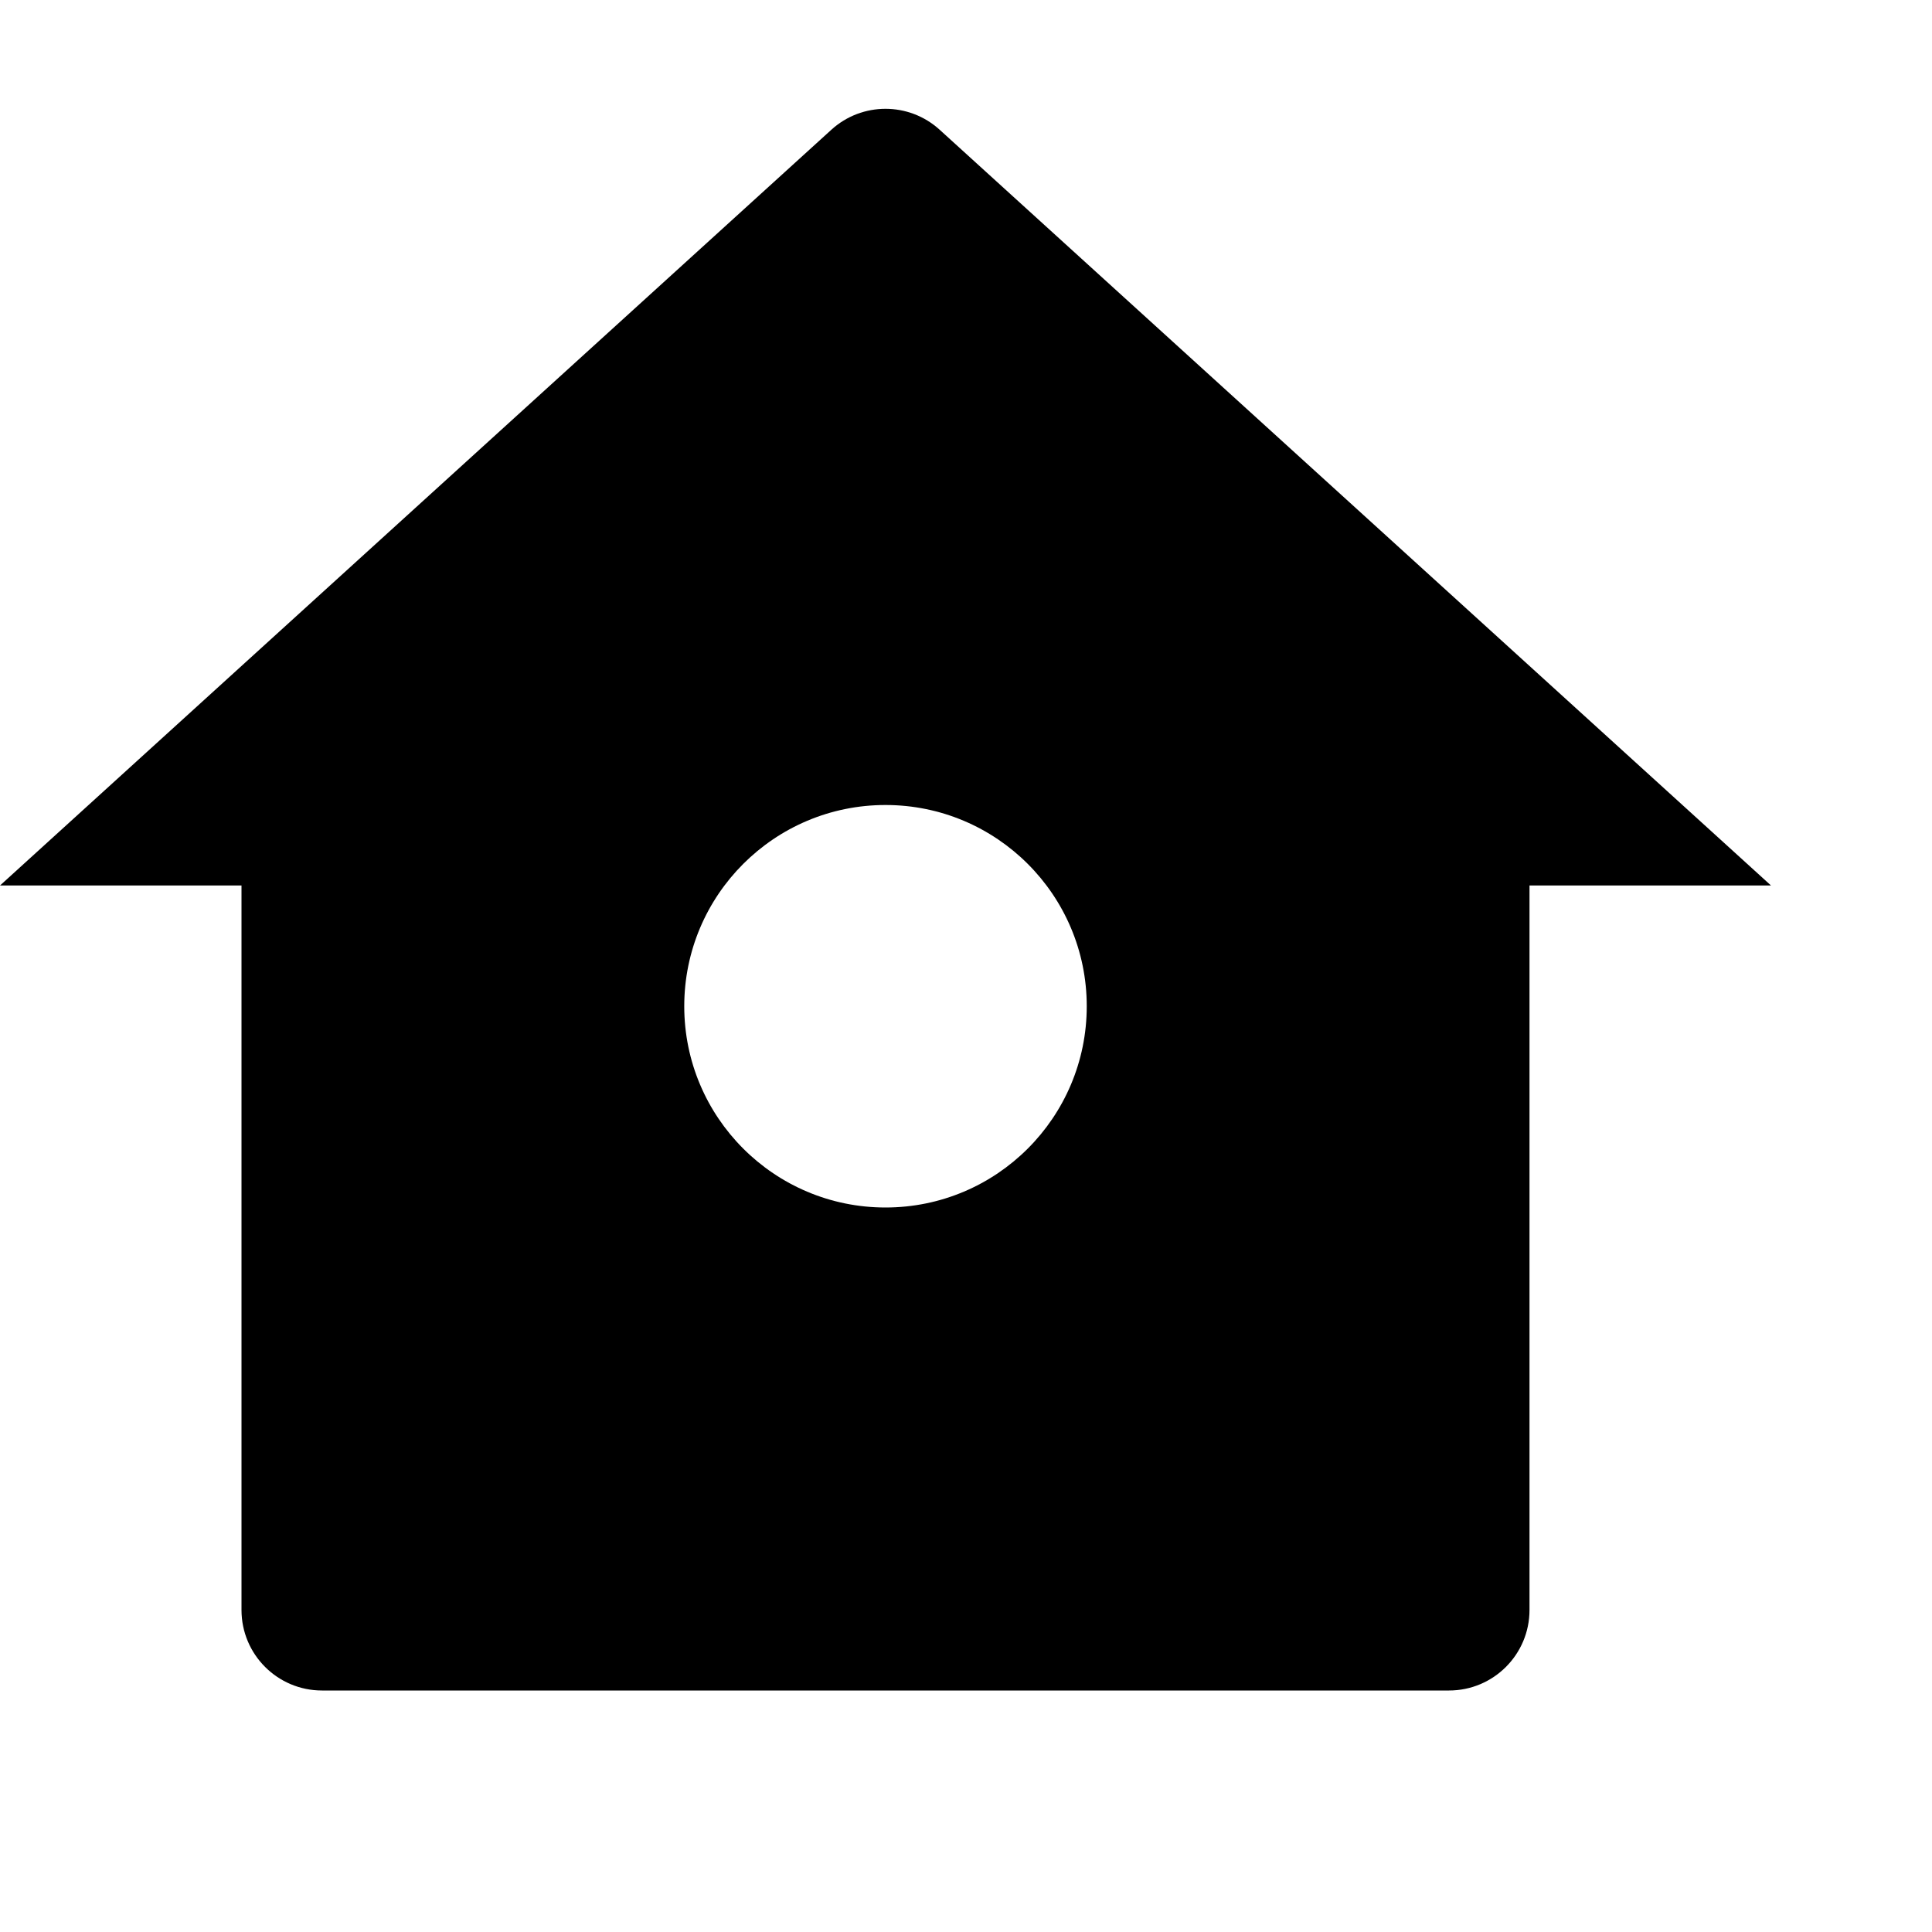
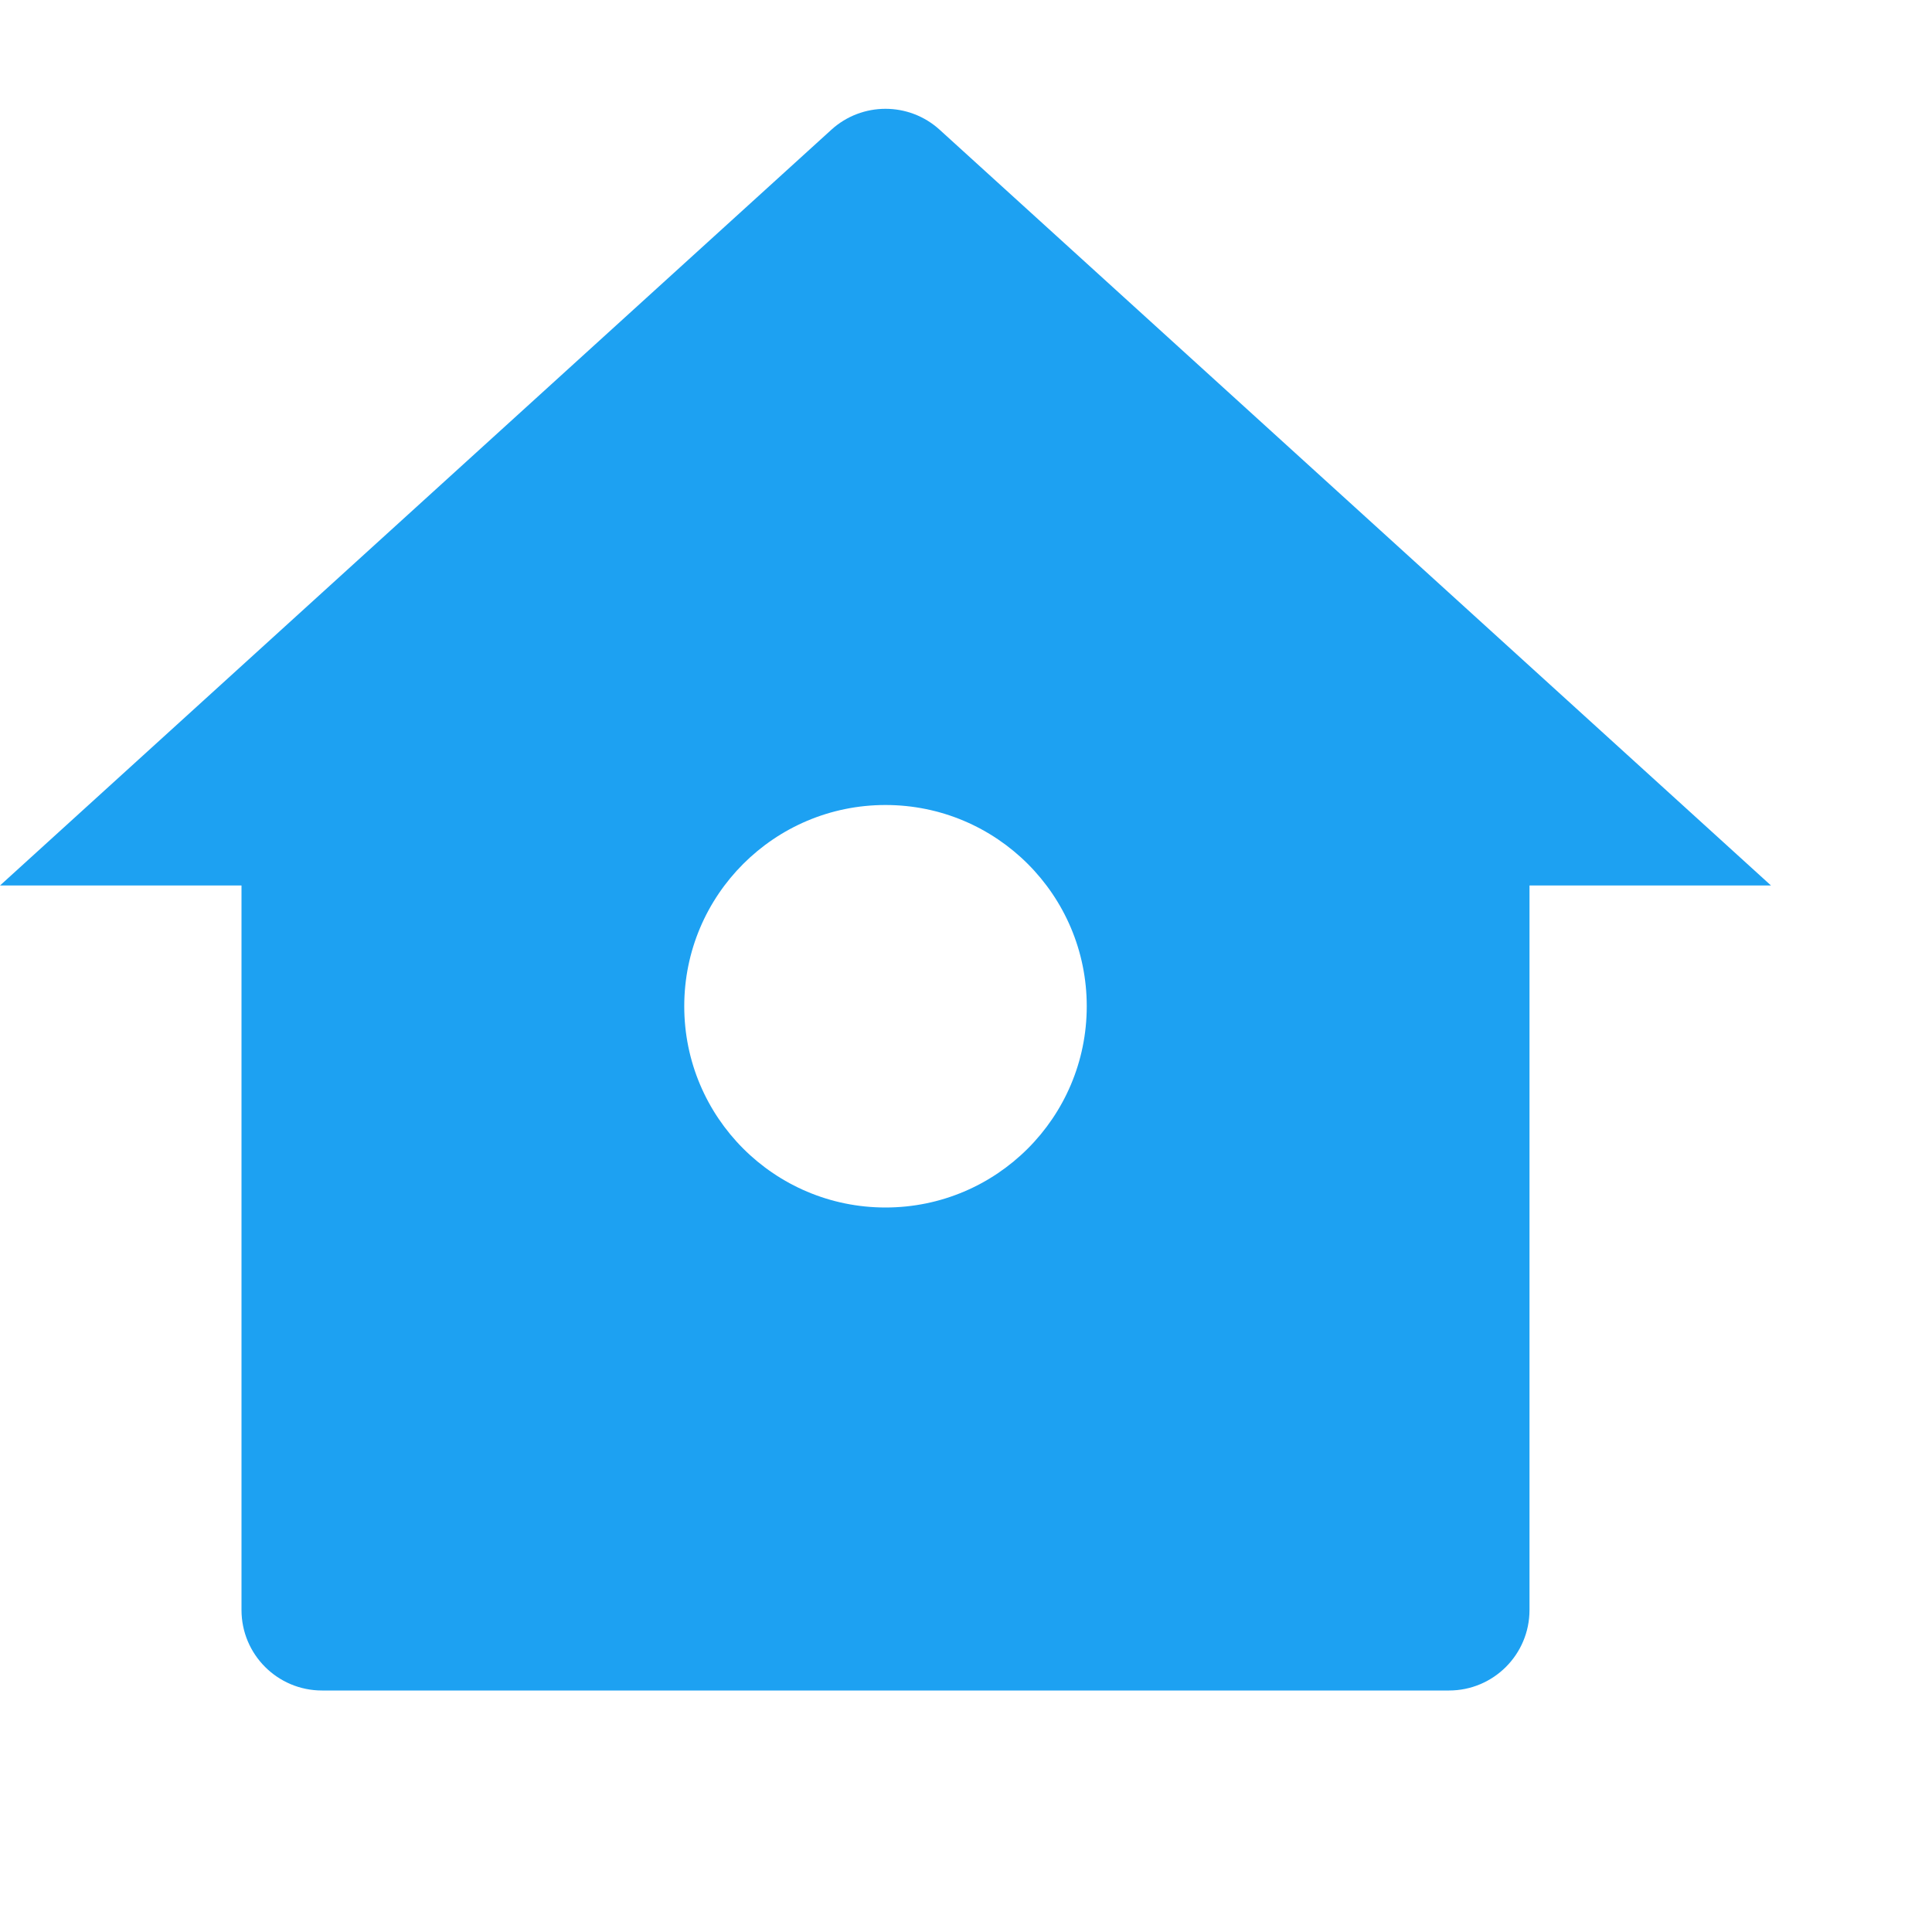
<svg xmlns="http://www.w3.org/2000/svg" width="24px" height="24px" viewBox="0 0 24 24">
  <g>
    <path fill="none" d="M0 0h24v24H0z" />
-     <path d="M19 20a1 1 0 0 1-1 1H4a1 1 0 0 1-1-1v-9H0l10.327-9.388a1 1 0 0 1 1.346 0L22 11h-3v9zm-8-5a2.5 2.5 0 1 0 0-5 2.5 2.5 0 0 0 0 5z" />
+     <path fill="#1DA1F2" d="M19 20a1 1 0 0 1-1 1H4a1 1 0 0 1-1-1v-9H0l10.327-9.388a1 1 0 0 1 1.346 0L22 11h-3v9zm-8-5a2.5 2.5 0 1 0 0-5 2.5 2.5 0 0 0 0 5z" />
  </g>
</svg>
